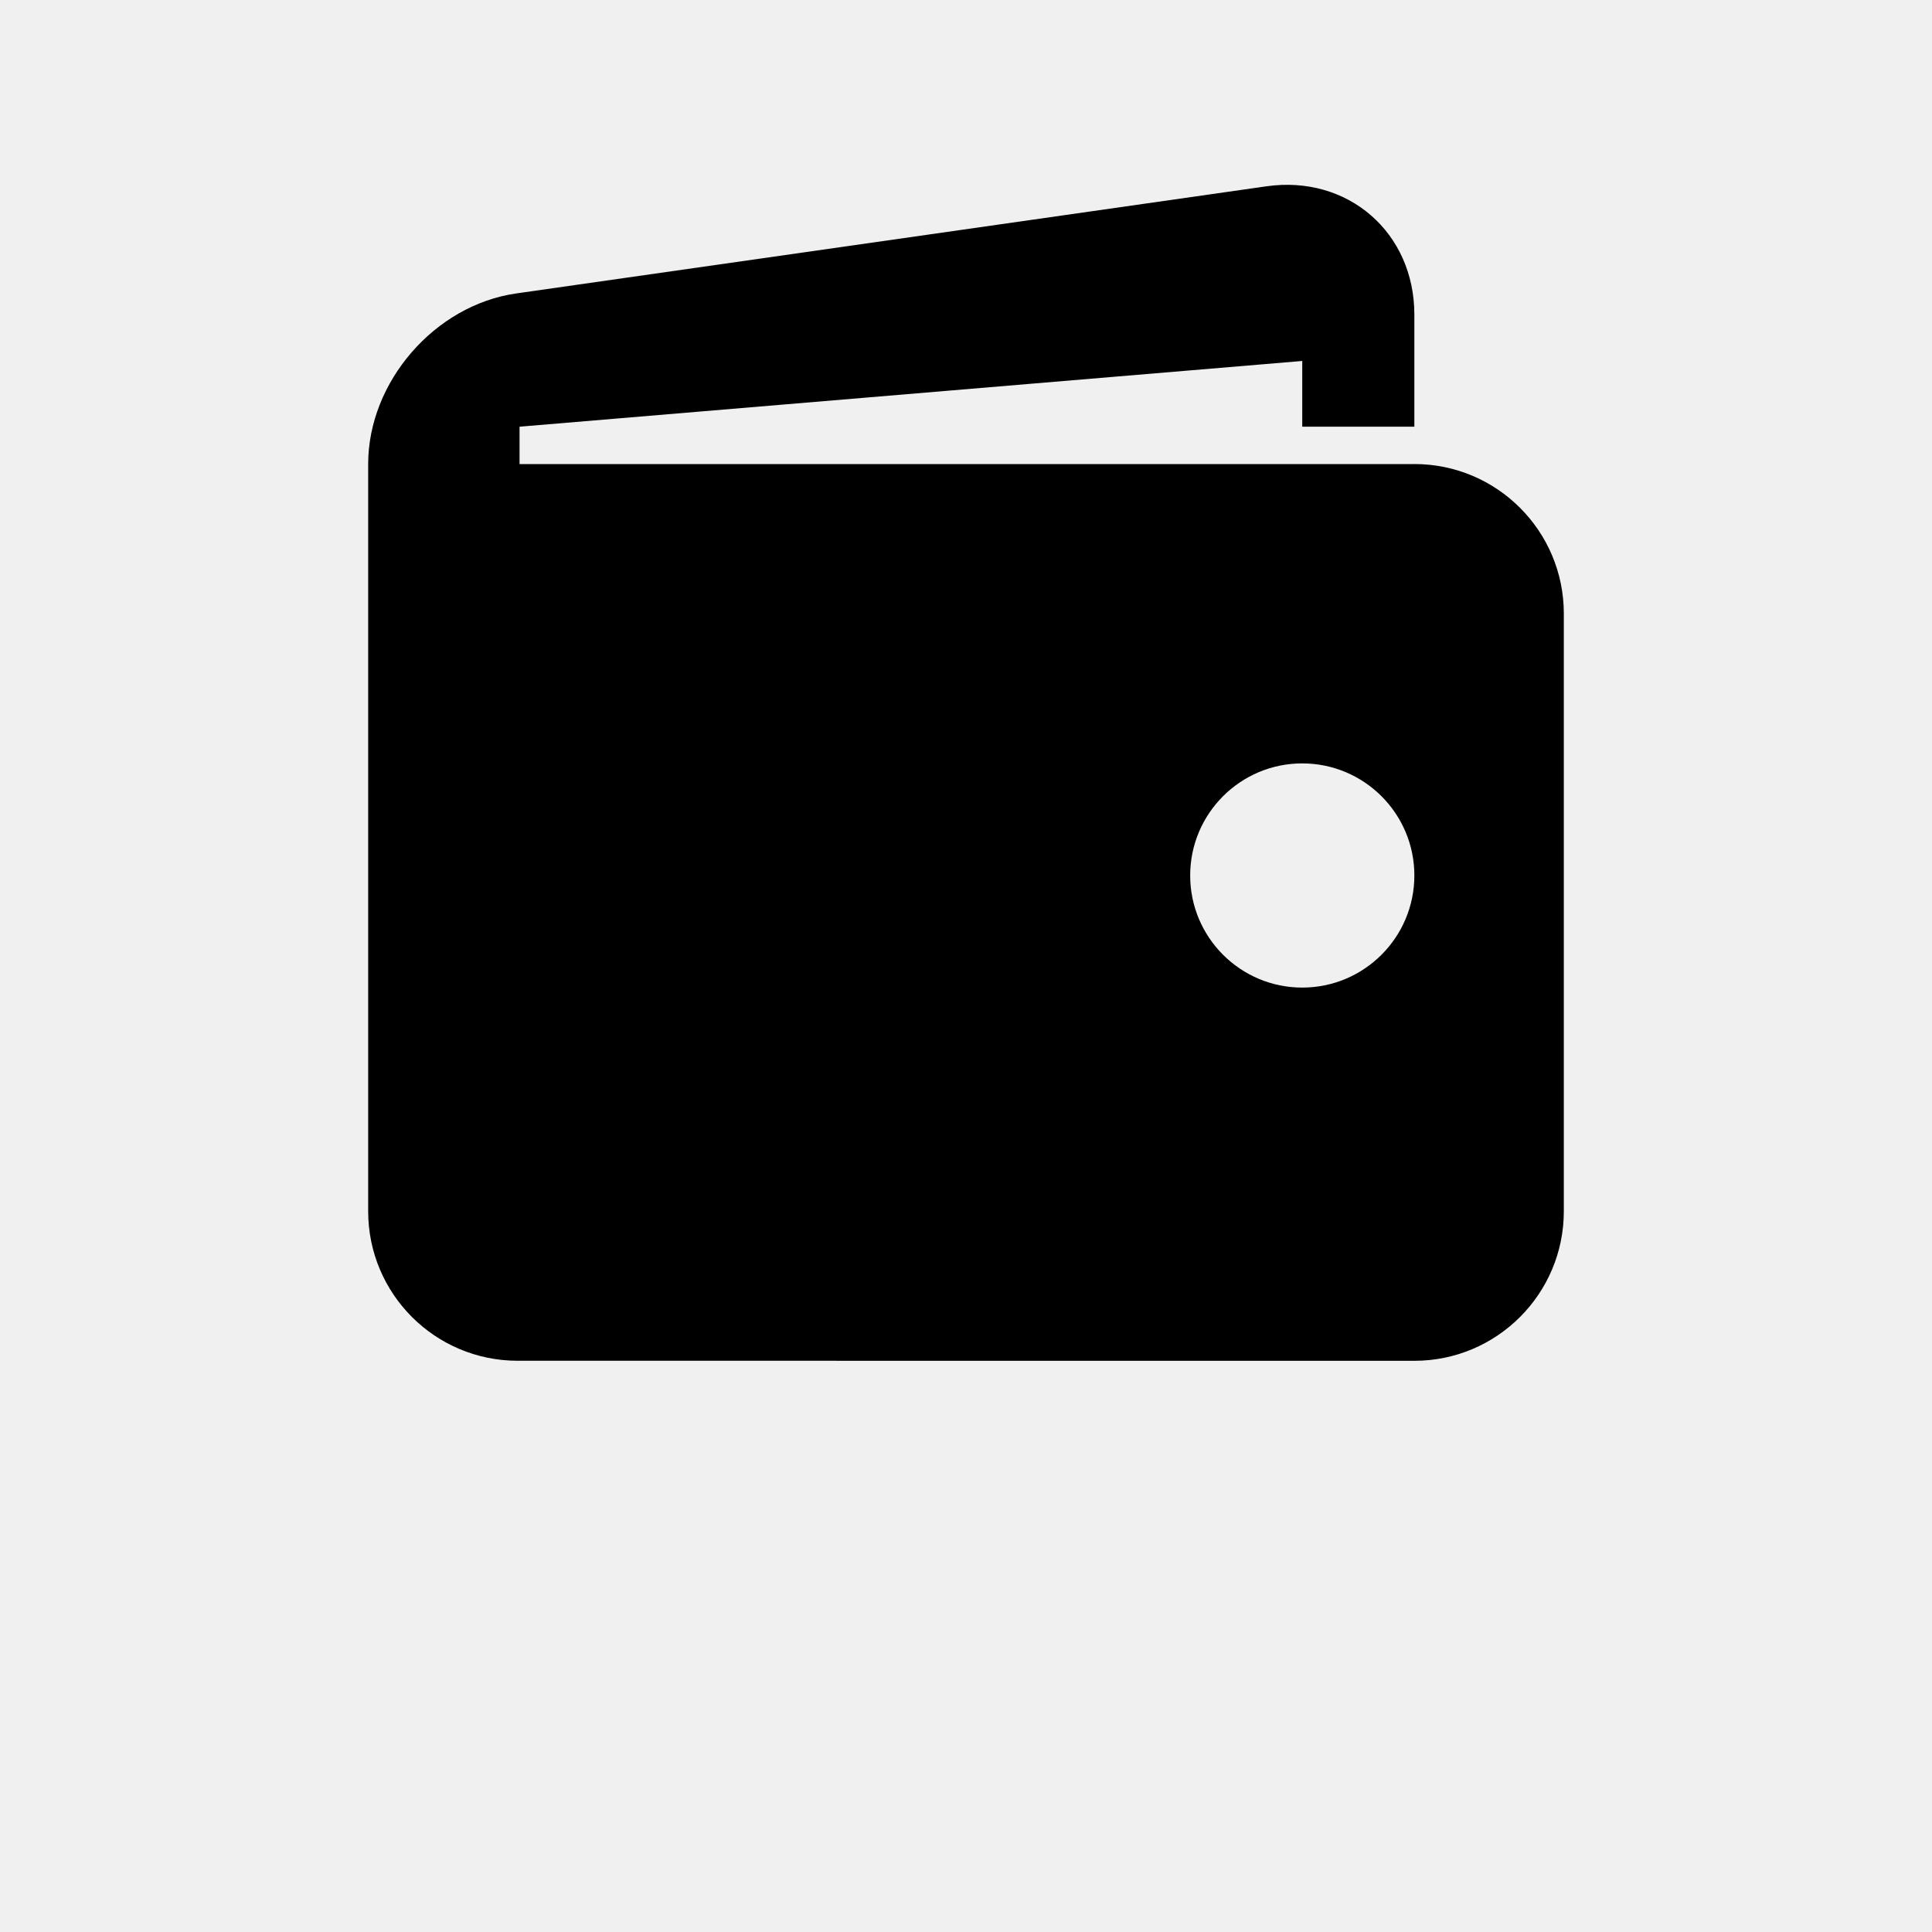
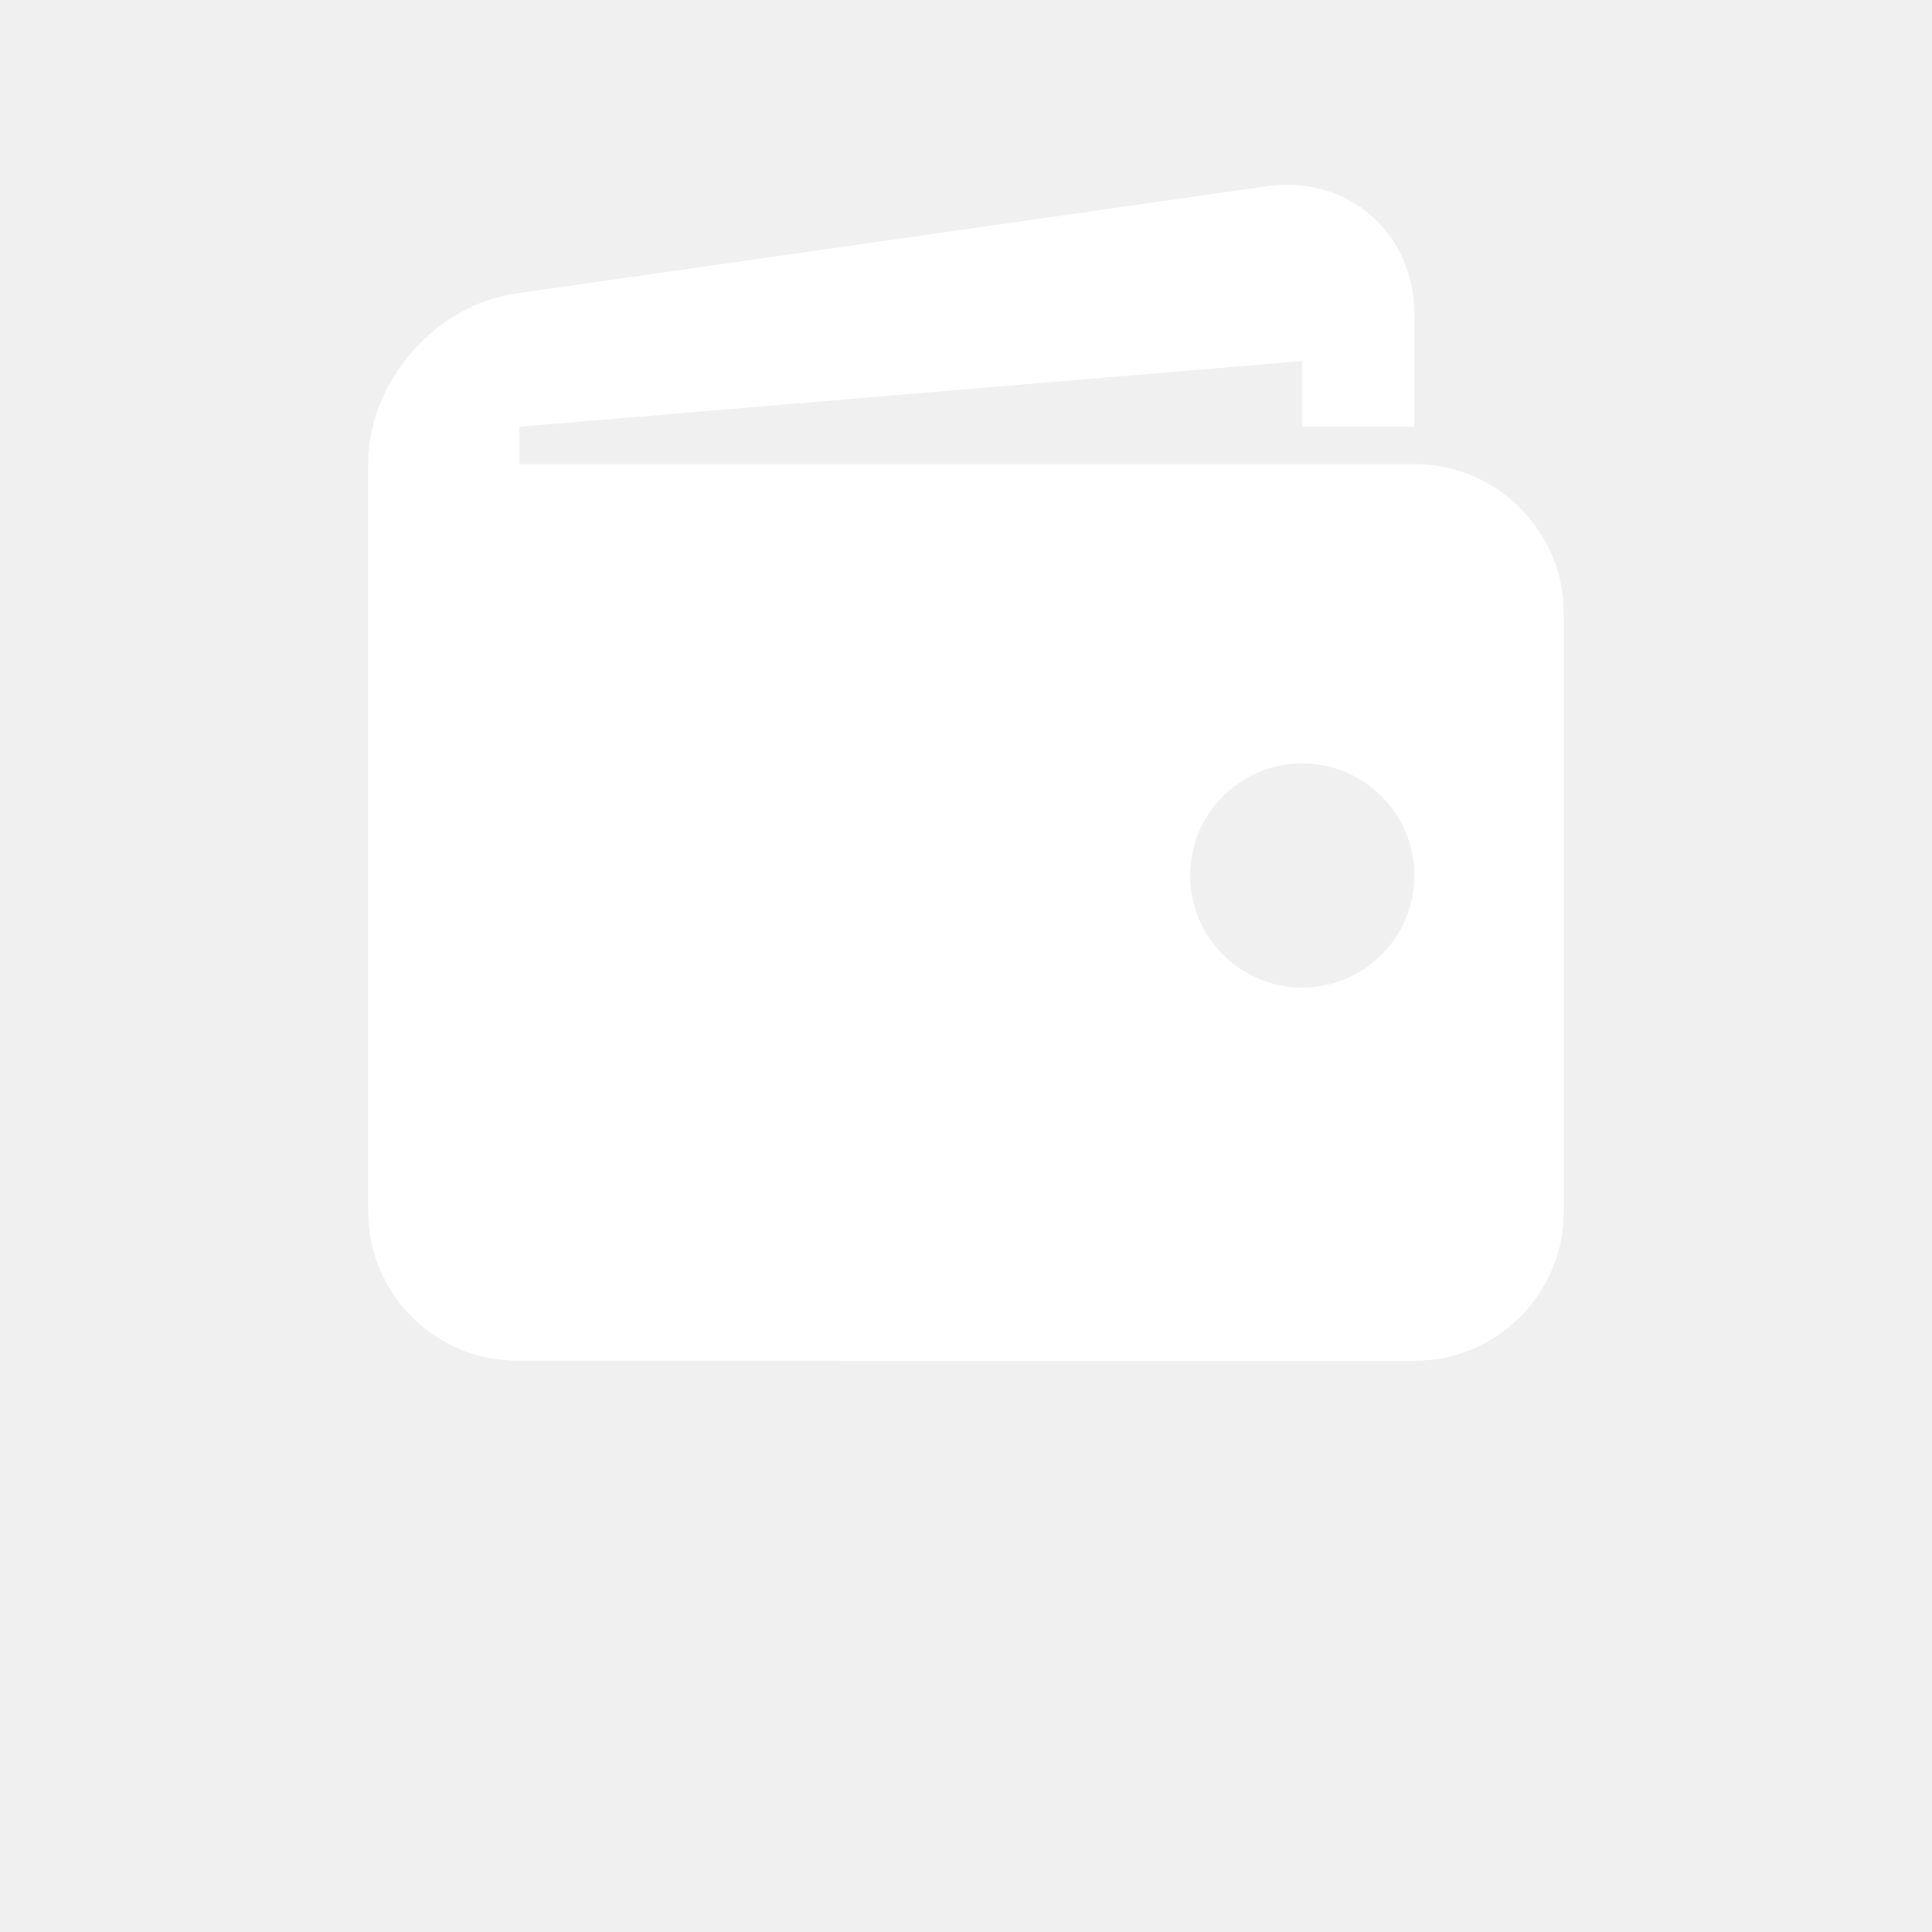
- <svg xmlns="http://www.w3.org/2000/svg" xmlns:xlink="http://www.w3.org/1999/xlink" width="700pt" height="700pt" version="1.1" viewBox="0 0 700 700">
-   <defs>
+ <svg xmlns="http://www.w3.org/2000/svg" xmlns:xlink="http://www.w3.org/1999/xlink" width="700pt" height="700pt" version="1.1" viewBox="0 0 700 700" id="svg154">
+   <defs id="defs76">
    <symbol id="v" overflow="visible">
-       <path d="m0.016 0h-0.016v-0.016h0.016-0.016v0.016h0.016z" />
+       <path d="m0.016 0h-0.016v-0.016h0.016-0.016v0.016h0.016z" id="path10" />
    </symbol>
    <symbol id="e" overflow="visible">
-       <path d="m0.016-0.016h-0.016v0.016-0.016h0.016z" />
+       <path d="m0.016-0.016h-0.016v0.016-0.016h0.016z" id="path13" />
    </symbol>
    <symbol id="b" overflow="visible">
-       <path d="m0.016-0.016v0.016h-0.016 0.016-0.016v-0.016h0.016zm0 0h-0.016z" />
+       <path d="m0.016-0.016v0.016h-0.016 0.016-0.016v-0.016h0.016zm0 0h-0.016z" id="path16" />
    </symbol>
    <symbol id="j" overflow="visible">
-       <path d="m0.016 0h-0.016 0.016zm0-0.016v0.016h-0.016c0-0.008 0.004-0.016 0.016-0.016h-0.016 0.016z" />
+       <path d="m0.016 0h-0.016 0.016zm0-0.016v0.016h-0.016c0-0.008 0.004-0.016 0.016-0.016h-0.016 0.016z" id="path19" />
    </symbol>
    <symbol id="d" overflow="visible">
-       <path d="m0.016-0.016v0.016h-0.016v-0.016z" />
+       <path d="m0.016-0.016v0.016h-0.016v-0.016z" id="path22" />
    </symbol>
    <symbol id="c" overflow="visible">
-       <path d="m0.016-0.016v0.016h-0.016v-0.016h0.016zm0 0.016v-0.016h-0.016v0.016h0.016z" />
+       <path d="m0.016-0.016v0.016h-0.016v-0.016h0.016zm0 0.016v-0.016h-0.016v0.016h0.016z" id="path25" />
    </symbol>
    <symbol id="i" overflow="visible">
-       <path d="m0.016 0v-0.016h-0.016v0.016h0.016zm-0.016-0.016h0.016v0.016h-0.016z" />
+       <path d="m0.016 0v-0.016h-0.016v0.016h0.016zm-0.016-0.016h0.016v0.016h-0.016z" id="path28" />
    </symbol>
    <symbol id="h" overflow="visible">
-       <path d="m0-0.016 0.016 0.016v-0.016 0.016h-0.016z" />
+       <path d="m0-0.016 0.016 0.016v-0.016 0.016h-0.016z" id="path31" />
    </symbol>
    <symbol id="a" overflow="visible">
-       <path d="m0.016-0.016h-0.016v0.016h0.016v-0.016zm0 0v0.016h-0.016v-0.016h0.016z" />
+       <path d="m0.016-0.016h-0.016v0.016h0.016v-0.016zm0 0v0.016h-0.016v-0.016h0.016z" id="path34" />
    </symbol>
    <symbol id="g" overflow="visible">
-       <path d="m0.016-0.016v0.016-0.016h-0.016v0.016-0.016h0.016z" />
+       <path d="m0.016-0.016v0.016-0.016h-0.016v0.016-0.016h0.016z" id="path37" />
    </symbol>
    <symbol id="u" overflow="visible">
-       <path d="m0-0.016v0.016z" />
+       <path d="m0-0.016v0.016z" id="path40" />
    </symbol>
    <symbol id="t" overflow="visible">
-       <path d="m0.016-0.016-0.016 0.016h0.016zm0 0v0.016h-0.016v-0.016z" />
+       <path d="m0.016-0.016-0.016 0.016h0.016zm0 0v0.016h-0.016v-0.016z" id="path43" />
    </symbol>
    <symbol id="f" overflow="visible">
-       <path d="m0.016-0.016v0.016h-0.016 0.016c0-0.008-0.008-0.016-0.016-0.016h0.016-0.016 0.016z" />
+       <path d="m0.016-0.016v0.016h-0.016 0.016c0-0.008-0.008-0.016-0.016-0.016h0.016-0.016 0.016z" id="path46" />
    </symbol>
    <symbol id="s" overflow="visible">
-       <path d="m0.016-0.016h-0.016v0.016h0.016v-0.016zm0 0v0.016h-0.016v-0.016h0.016z" />
+       <path d="m0.016-0.016h-0.016v0.016h0.016v-0.016zm0 0v0.016h-0.016v-0.016h0.016z" id="path49" />
    </symbol>
    <symbol id="r" overflow="visible">
-       <path d="m0.016-0.016v0.016h-0.016v-0.016h0.016z" />
+       <path d="m0.016-0.016v0.016h-0.016v-0.016h0.016z" id="path52" />
    </symbol>
    <symbol id="q" overflow="visible">
-       <path d="m0.016-0.016h0.016v0.016h-0.016v-0.016 0.016-0.016h-0.016v0.016-0.016h0.016z" />
+       <path d="m0.016-0.016h0.016v0.016h-0.016v-0.016 0.016-0.016h-0.016v0.016-0.016h0.016z" id="path55" />
    </symbol>
    <symbol id="p" overflow="visible">
-       <path d="m0.016-0.016v0.016-0.016h-0.016v0.016-0.016h0.016z" />
+       <path d="m0.016-0.016v0.016-0.016h-0.016v0.016-0.016h0.016z" id="path58" />
    </symbol>
    <symbol id="o" overflow="visible">
-       <path d="m0-0.016h0.016v0.016-0.016 0.016l-0.016-0.016v0.016z" />
+       <path d="m0-0.016h0.016v0.016-0.016 0.016l-0.016-0.016v0.016z" id="path61" />
    </symbol>
    <symbol id="n" overflow="visible">
-       <path d="m0 0v-0.016 0.016h0.016v-0.016 0.016h-0.016z" />
+       <path d="m0 0v-0.016 0.016h0.016v-0.016 0.016h-0.016z" id="path64" />
    </symbol>
    <symbol id="m" overflow="visible">
-       <path d="m0-0.016h0.016v0.016h-0.016z" />
+       <path d="m0-0.016h0.016v0.016h-0.016z" id="path67" />
    </symbol>
    <symbol id="l" overflow="visible">
-       <path d="m0-0.016v0.016z" />
+       <path d="m0-0.016v0.016z" id="path70" />
    </symbol>
    <symbol id="k" overflow="visible">
-       <path d="m0.016-0.016h-0.016v0.016h0.016-0.016v-0.016h0.016z" />
+       <path d="m0.016-0.016h-0.016v0.016h0.016-0.016v-0.016h0.016z" id="path73" />
    </symbol>
  </defs>
-   <g>
-     <path d="m512.45 168.14h-324.21v-13.539l283.59-23.816v23.816h40.617v-40.609c0-29.781-24.121-50.688-53.582-46.492l-271.86 38.824c-29.477 4.227-53.609 32.027-53.609 61.812v270.74c0 29.895 24.227 54.152 54.152 54.152l324.9 0.016c29.895 0 54.152-24.266 54.152-54.152v-216.61c0-29.895-24.258-54.152-54.152-54.152zm-40.617 189.68c-22.418 0-40.609-18.195-40.609-40.617 0-22.418 18.195-40.609 40.609-40.609 22.422 0 40.617 18.195 40.617 40.609 0 22.422-18.195 40.617-40.617 40.617z" fill-rule="evenodd" />
-     <use x="70" y="560.086" xlink:href="#v" />
-     <use x="70.02" y="560.086" xlink:href="#e" />
-     <use x="70.035" y="560.086" xlink:href="#b" />
-     <use x="70.055" y="560.086" xlink:href="#j" />
-     <use x="70.07" y="560.086" xlink:href="#d" />
-     <use x="70.086" y="560.086" xlink:href="#b" />
-     <use x="70.105" y="560.086" xlink:href="#c" />
-     <use x="70.133" y="560.086" xlink:href="#i" />
-     <use x="70.156" y="560.086" xlink:href="#h" />
-     <use x="70.184" y="560.086" xlink:href="#c" />
-     <use x="70.203" y="560.086" xlink:href="#c" />
-     <use x="70.223" y="560.086" xlink:href="#a" />
-     <use x="70.242" y="560.086" xlink:href="#g" />
-     <use x="70.262" y="560.086" xlink:href="#u" />
-     <use x="70.27" y="560.086" xlink:href="#t" />
-     <use x="70.289" y="560.086" xlink:href="#f" />
-     <use x="70.309" y="560.086" xlink:href="#s" />
-     <use x="70.328" y="560.086" xlink:href="#f" />
-     <use x="70" y="560.113" xlink:href="#r" />
-     <use x="70.012" y="560.113" xlink:href="#e" />
-     <use x="70.027" y="560.113" xlink:href="#a" />
-     <use x="70.047" y="560.113" xlink:href="#q" />
-     <use x="70.086" y="560.113" xlink:href="#d" />
-     <use x="70.098" y="560.113" xlink:href="#p" />
-     <use x="70.117" y="560.113" xlink:href="#b" />
-     <use x="70.145" y="560.113" xlink:href="#o" />
-     <use x="70.168" y="560.113" xlink:href="#a" />
-     <use x="70.188" y="560.113" xlink:href="#n" />
-     <use x="70.207" y="560.113" xlink:href="#g" />
-     <use x="70.238" y="560.113" xlink:href="#m" />
-     <use x="70.258" y="560.113" xlink:href="#e" />
-     <use x="70.273" y="560.113" xlink:href="#a" />
-     <use x="70.293" y="560.113" xlink:href="#l" />
-     <use x="70.301" y="560.113" xlink:href="#b" />
-     <use x="70.32" y="560.113" xlink:href="#k" />
-     <use x="70.336" y="560.113" xlink:href="#d" />
+   <g id="g152" style="fill:#ffffff">
+     <path d="m512.45 168.14h-324.21v-13.539l283.59-23.816v23.816h40.617v-40.609c0-29.781-24.121-50.688-53.582-46.492l-271.86 38.824c-29.477 4.227-53.609 32.027-53.609 61.812v270.74c0 29.895 24.227 54.152 54.152 54.152l324.9 0.016c29.895 0 54.152-24.266 54.152-54.152v-216.61c0-29.895-24.258-54.152-54.152-54.152zm-40.617 189.68c-22.418 0-40.609-18.195-40.609-40.617 0-22.418 18.195-40.609 40.609-40.609 22.422 0 40.617 18.195 40.617 40.609 0 22.422-18.195 40.617-40.617 40.617z" fill-rule="evenodd" id="path78" style="fill:#ffffff" />
+     <use x="70" y="560.086" xlink:href="#v" id="use80" style="fill:#ffffff" />
+     <use x="70.02" y="560.086" xlink:href="#e" id="use82" style="fill:#ffffff" />
+     <use x="70.035" y="560.086" xlink:href="#b" id="use84" style="fill:#ffffff" />
+     <use x="70.055" y="560.086" xlink:href="#j" id="use86" style="fill:#ffffff" />
+     <use x="70.07" y="560.086" xlink:href="#d" id="use88" style="fill:#ffffff" />
+     <use x="70.086" y="560.086" xlink:href="#b" id="use90" style="fill:#ffffff" />
+     <use x="70.105" y="560.086" xlink:href="#c" id="use92" style="fill:#ffffff" />
+     <use x="70.133" y="560.086" xlink:href="#i" id="use94" style="fill:#ffffff" />
+     <use x="70.156" y="560.086" xlink:href="#h" id="use96" style="fill:#ffffff" />
+     <use x="70.184" y="560.086" xlink:href="#c" id="use98" style="fill:#ffffff" />
+     <use x="70.203" y="560.086" xlink:href="#c" id="use100" style="fill:#ffffff" />
+     <use x="70.223" y="560.086" xlink:href="#a" id="use102" style="fill:#ffffff" />
+     <use x="70.242" y="560.086" xlink:href="#g" id="use104" style="fill:#ffffff" />
+     <use x="70.262" y="560.086" xlink:href="#u" id="use106" style="fill:#ffffff" />
+     <use x="70.27" y="560.086" xlink:href="#t" id="use108" style="fill:#ffffff" />
+     <use x="70.289" y="560.086" xlink:href="#f" id="use110" style="fill:#ffffff" />
+     <use x="70.309" y="560.086" xlink:href="#s" id="use112" style="fill:#ffffff" />
+     <use x="70.328" y="560.086" xlink:href="#f" id="use114" style="fill:#ffffff" />
+     <use x="70" y="560.113" xlink:href="#r" id="use116" style="fill:#ffffff" />
+     <use x="70.012" y="560.113" xlink:href="#e" id="use118" style="fill:#ffffff" />
+     <use x="70.027" y="560.113" xlink:href="#a" id="use120" style="fill:#ffffff" />
+     <use x="70.047" y="560.113" xlink:href="#q" id="use122" style="fill:#ffffff" />
+     <use x="70.086" y="560.113" xlink:href="#d" id="use124" style="fill:#ffffff" />
+     <use x="70.098" y="560.113" xlink:href="#p" id="use126" style="fill:#ffffff" />
+     <use x="70.117" y="560.113" xlink:href="#b" id="use128" style="fill:#ffffff" />
+     <use x="70.145" y="560.113" xlink:href="#o" id="use130" style="fill:#ffffff" />
+     <use x="70.168" y="560.113" xlink:href="#a" id="use132" style="fill:#ffffff" />
+     <use x="70.188" y="560.113" xlink:href="#n" id="use134" style="fill:#ffffff" />
+     <use x="70.207" y="560.113" xlink:href="#g" id="use136" style="fill:#ffffff" />
+     <use x="70.238" y="560.113" xlink:href="#m" id="use138" style="fill:#ffffff" />
+     <use x="70.258" y="560.113" xlink:href="#e" id="use140" style="fill:#ffffff" />
+     <use x="70.273" y="560.113" xlink:href="#a" id="use142" style="fill:#ffffff" />
+     <use x="70.293" y="560.113" xlink:href="#l" id="use144" style="fill:#ffffff" />
+     <use x="70.301" y="560.113" xlink:href="#b" id="use146" style="fill:#ffffff" />
+     <use x="70.32" y="560.113" xlink:href="#k" id="use148" style="fill:#ffffff" />
+     <use x="70.336" y="560.113" xlink:href="#d" id="use150" style="fill:#ffffff" />
  </g>
</svg>
